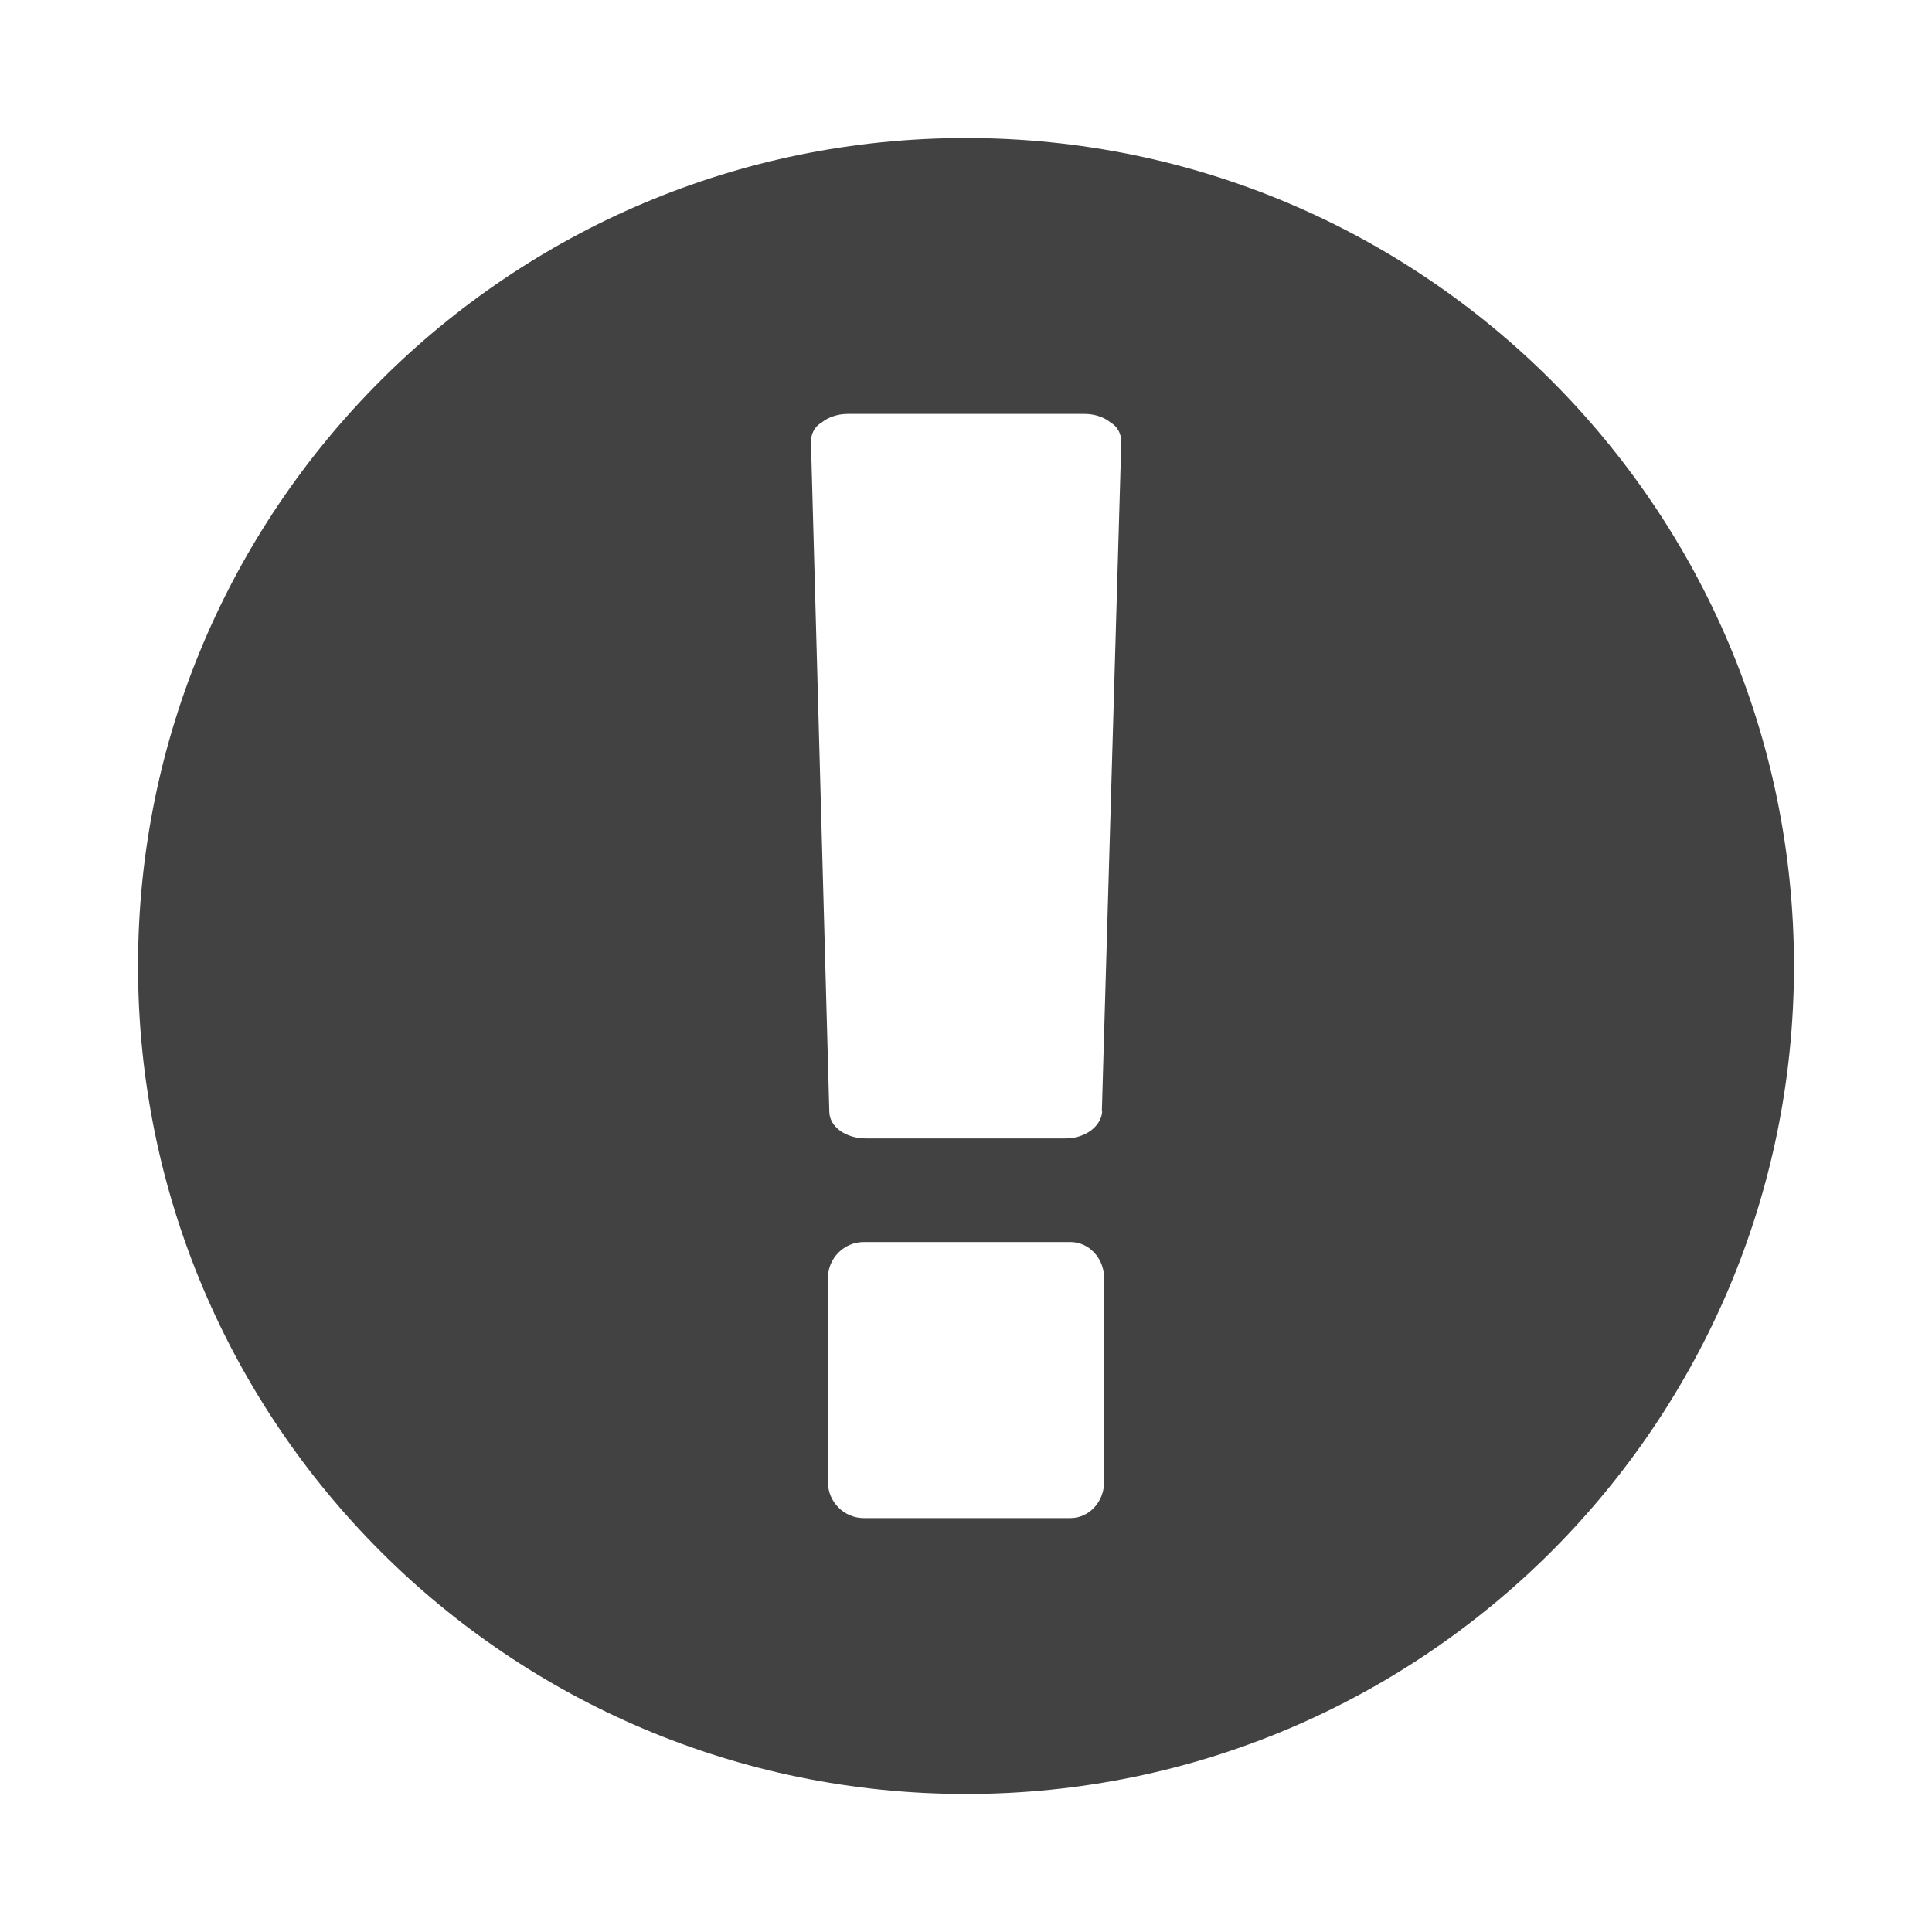
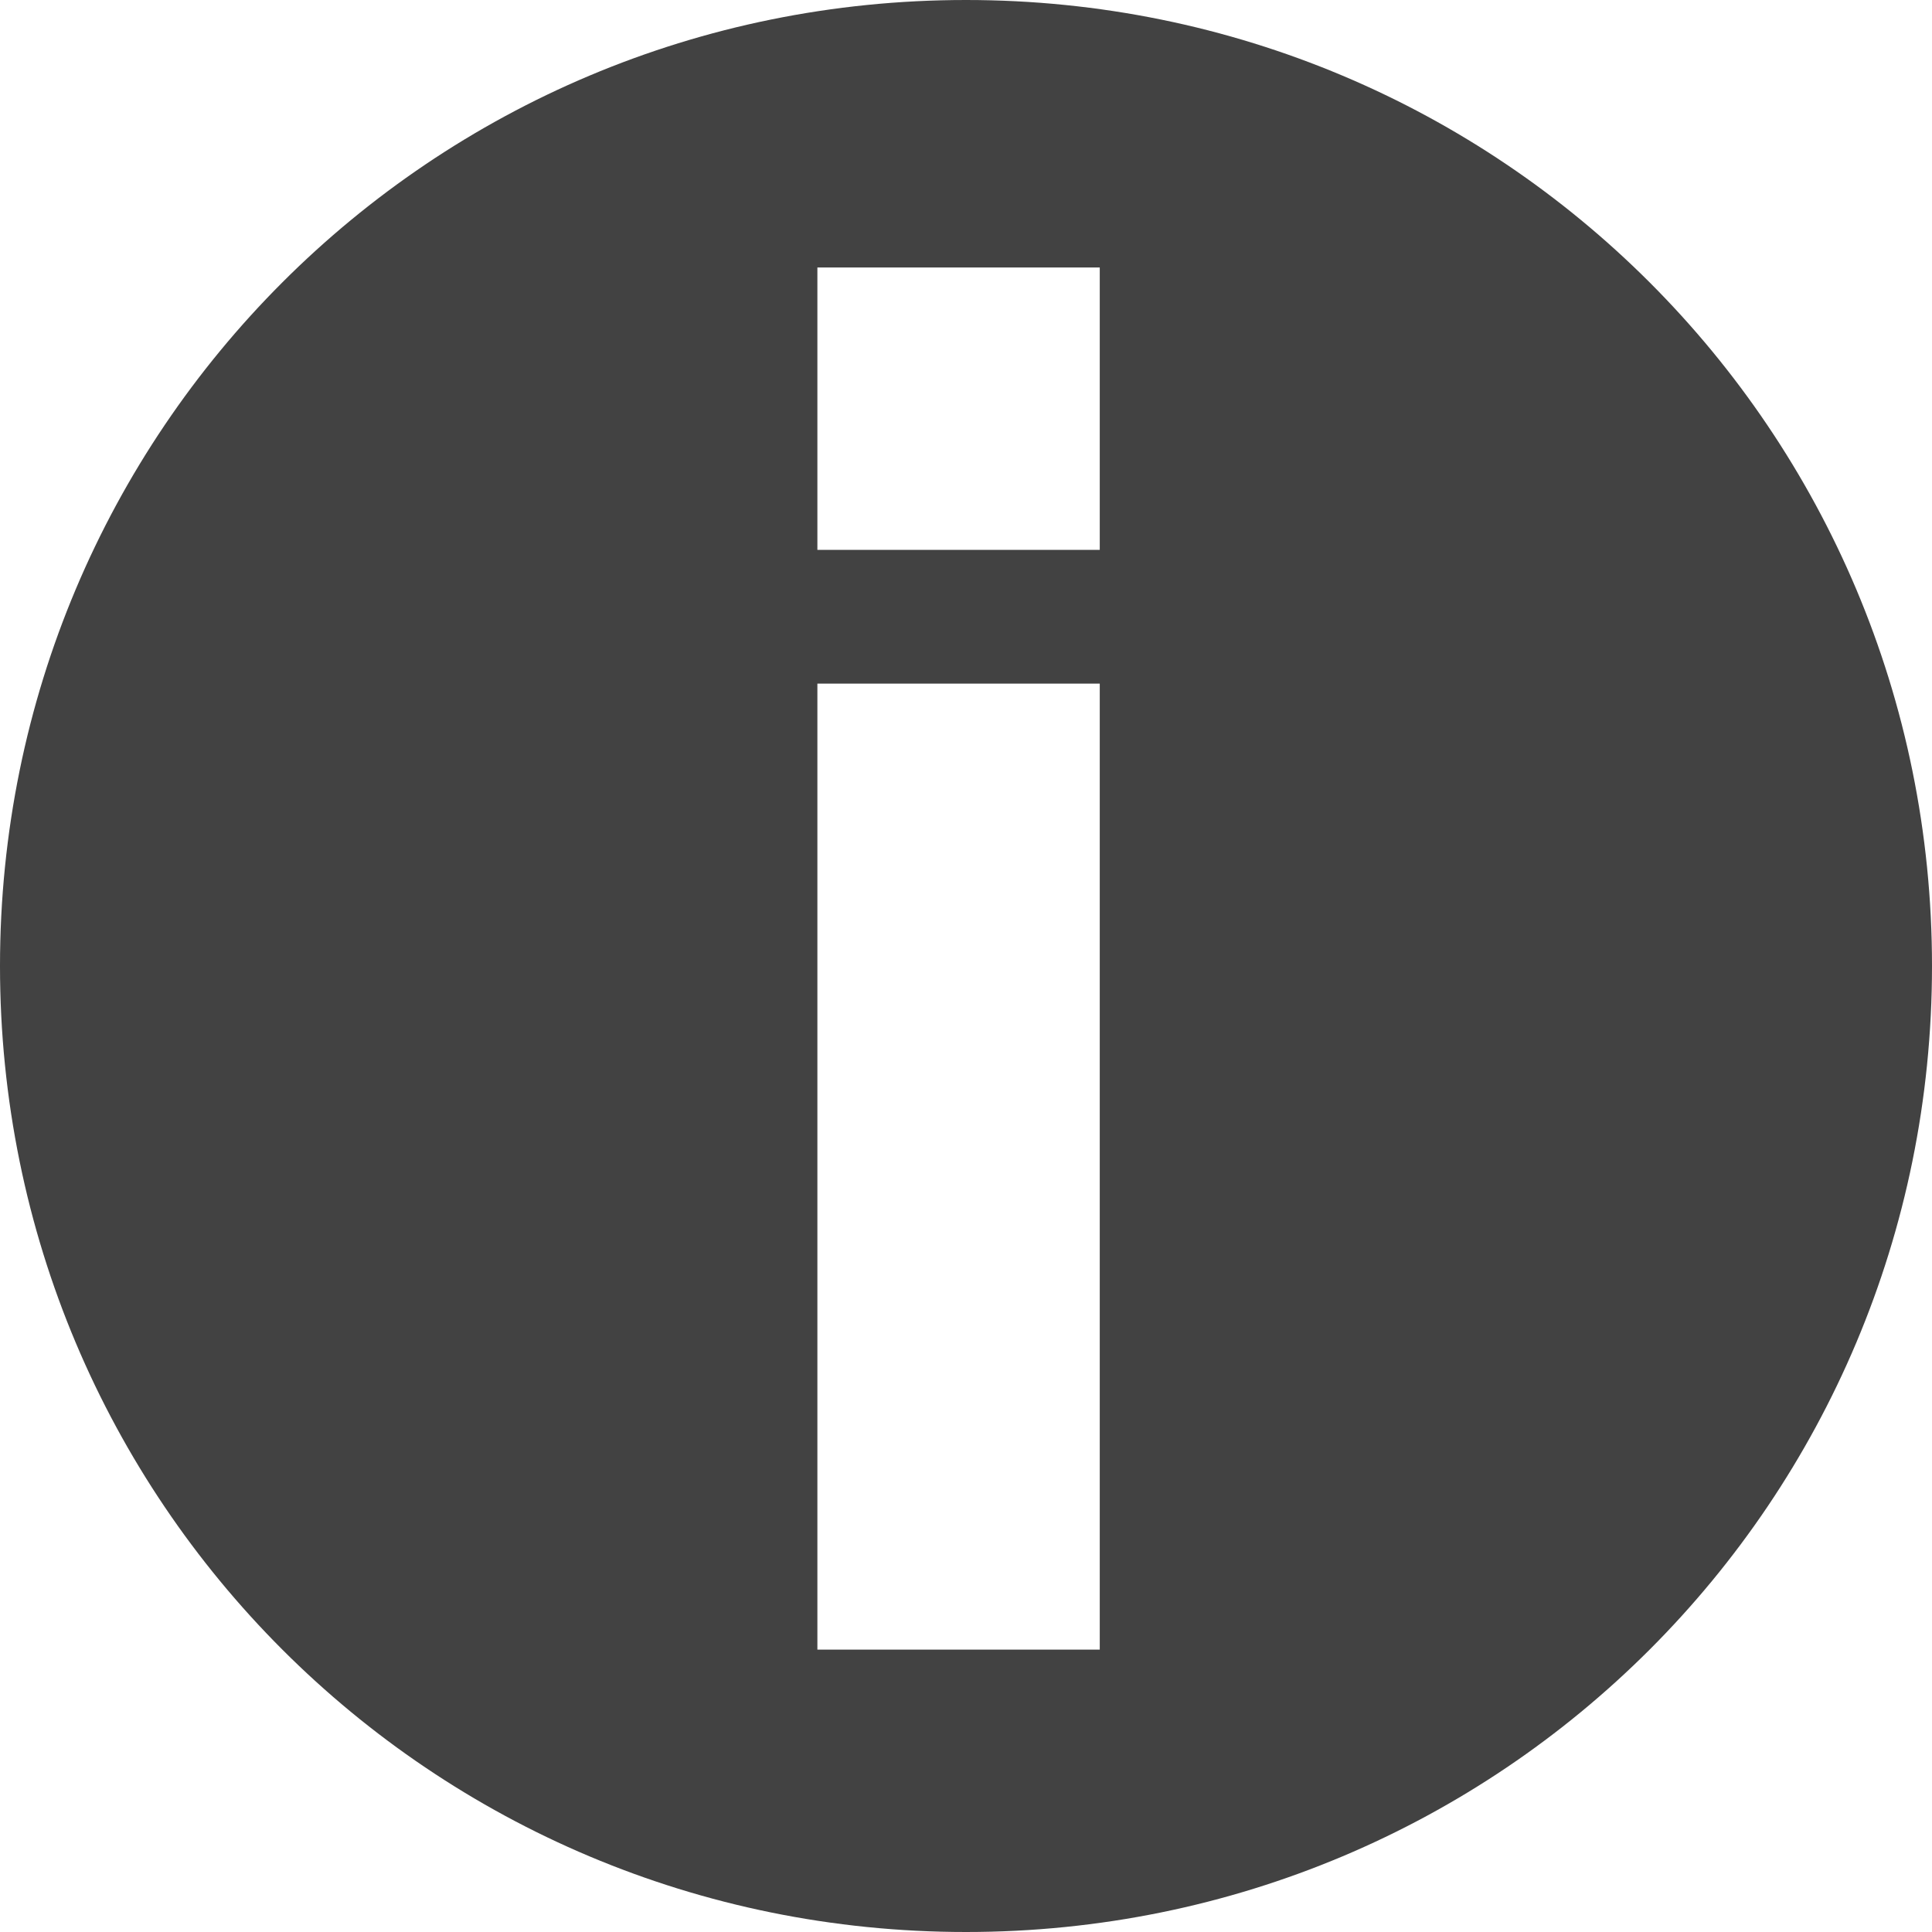
- <svg xmlns="http://www.w3.org/2000/svg" version="1.1" width="16" height="16" viewBox="0 0 16 16">
-   <path fill="#424242" d="M8 1.143c3.786 0 6.857 3.071 6.857 6.857s-3.071 6.857-6.857 6.857-6.857-3.071-6.857-6.857 3.071-6.857 6.857-6.857zM9.143 12.277v-1.696c0-0.161-0.125-0.295-0.277-0.295h-1.714c-0.161 0-0.295 0.134-0.295 0.295v1.696c0 0.161 0.134 0.295 0.295 0.295h1.714c0.152 0 0.277-0.134 0.277-0.295zM9.125 9.205l0.161-5.545c0-0.063-0.027-0.125-0.089-0.161-0.054-0.045-0.134-0.071-0.214-0.071h-1.964c-0.080 0-0.161 0.027-0.214 0.071-0.063 0.036-0.089 0.098-0.089 0.161l0.152 5.545c0 0.125 0.134 0.223 0.304 0.223h1.652c0.161 0 0.295-0.098 0.304-0.223z" />
+ <svg xmlns="http://www.w3.org/2000/svg" width="13" height="13" viewBox="-295.5 390.5 13 13">
+   <path fill="#424242" d="M-289 390.5c-3.6 0-6.5 2.9-6.5 6.5s2.9 6.5 6.5 6.5 6.5-2.9 6.5-6.5-2.9-6.5-6.5-6.5zm.9 11.1h-1.9v-6.5h1.9v6.5zm0-7.4h-1.9v-1.9h1.9v1.9z" />
</svg>
